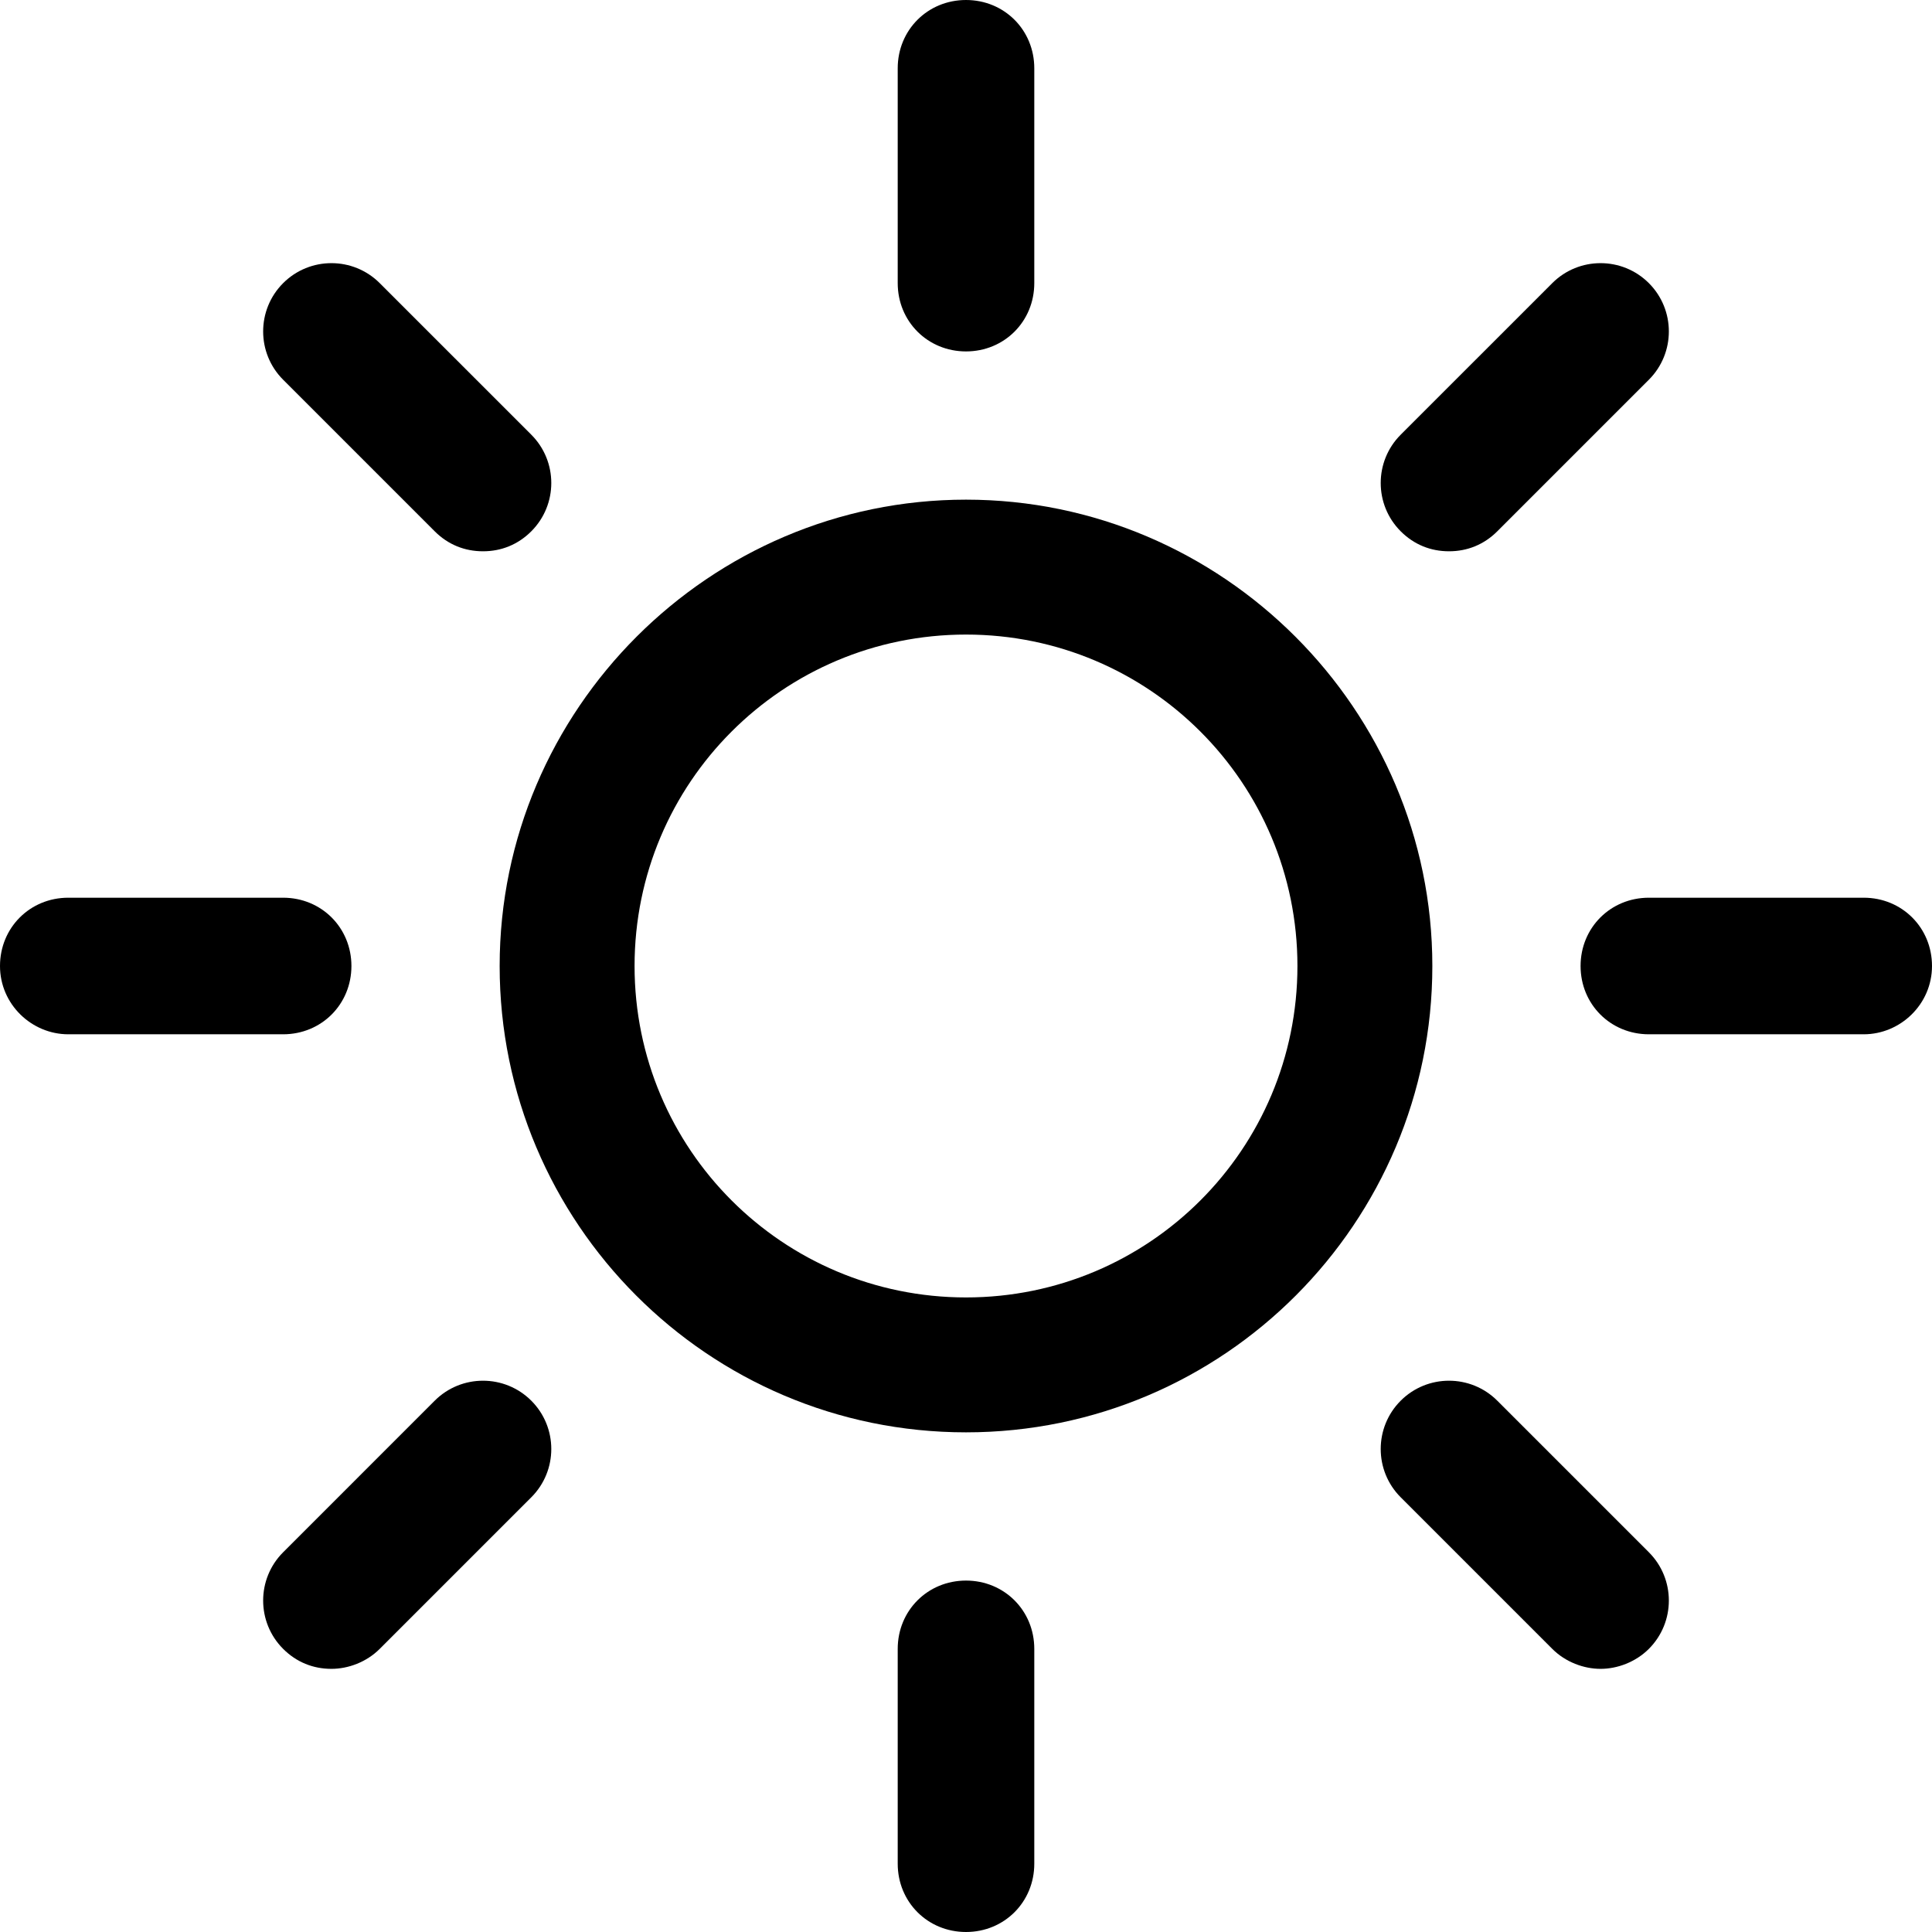
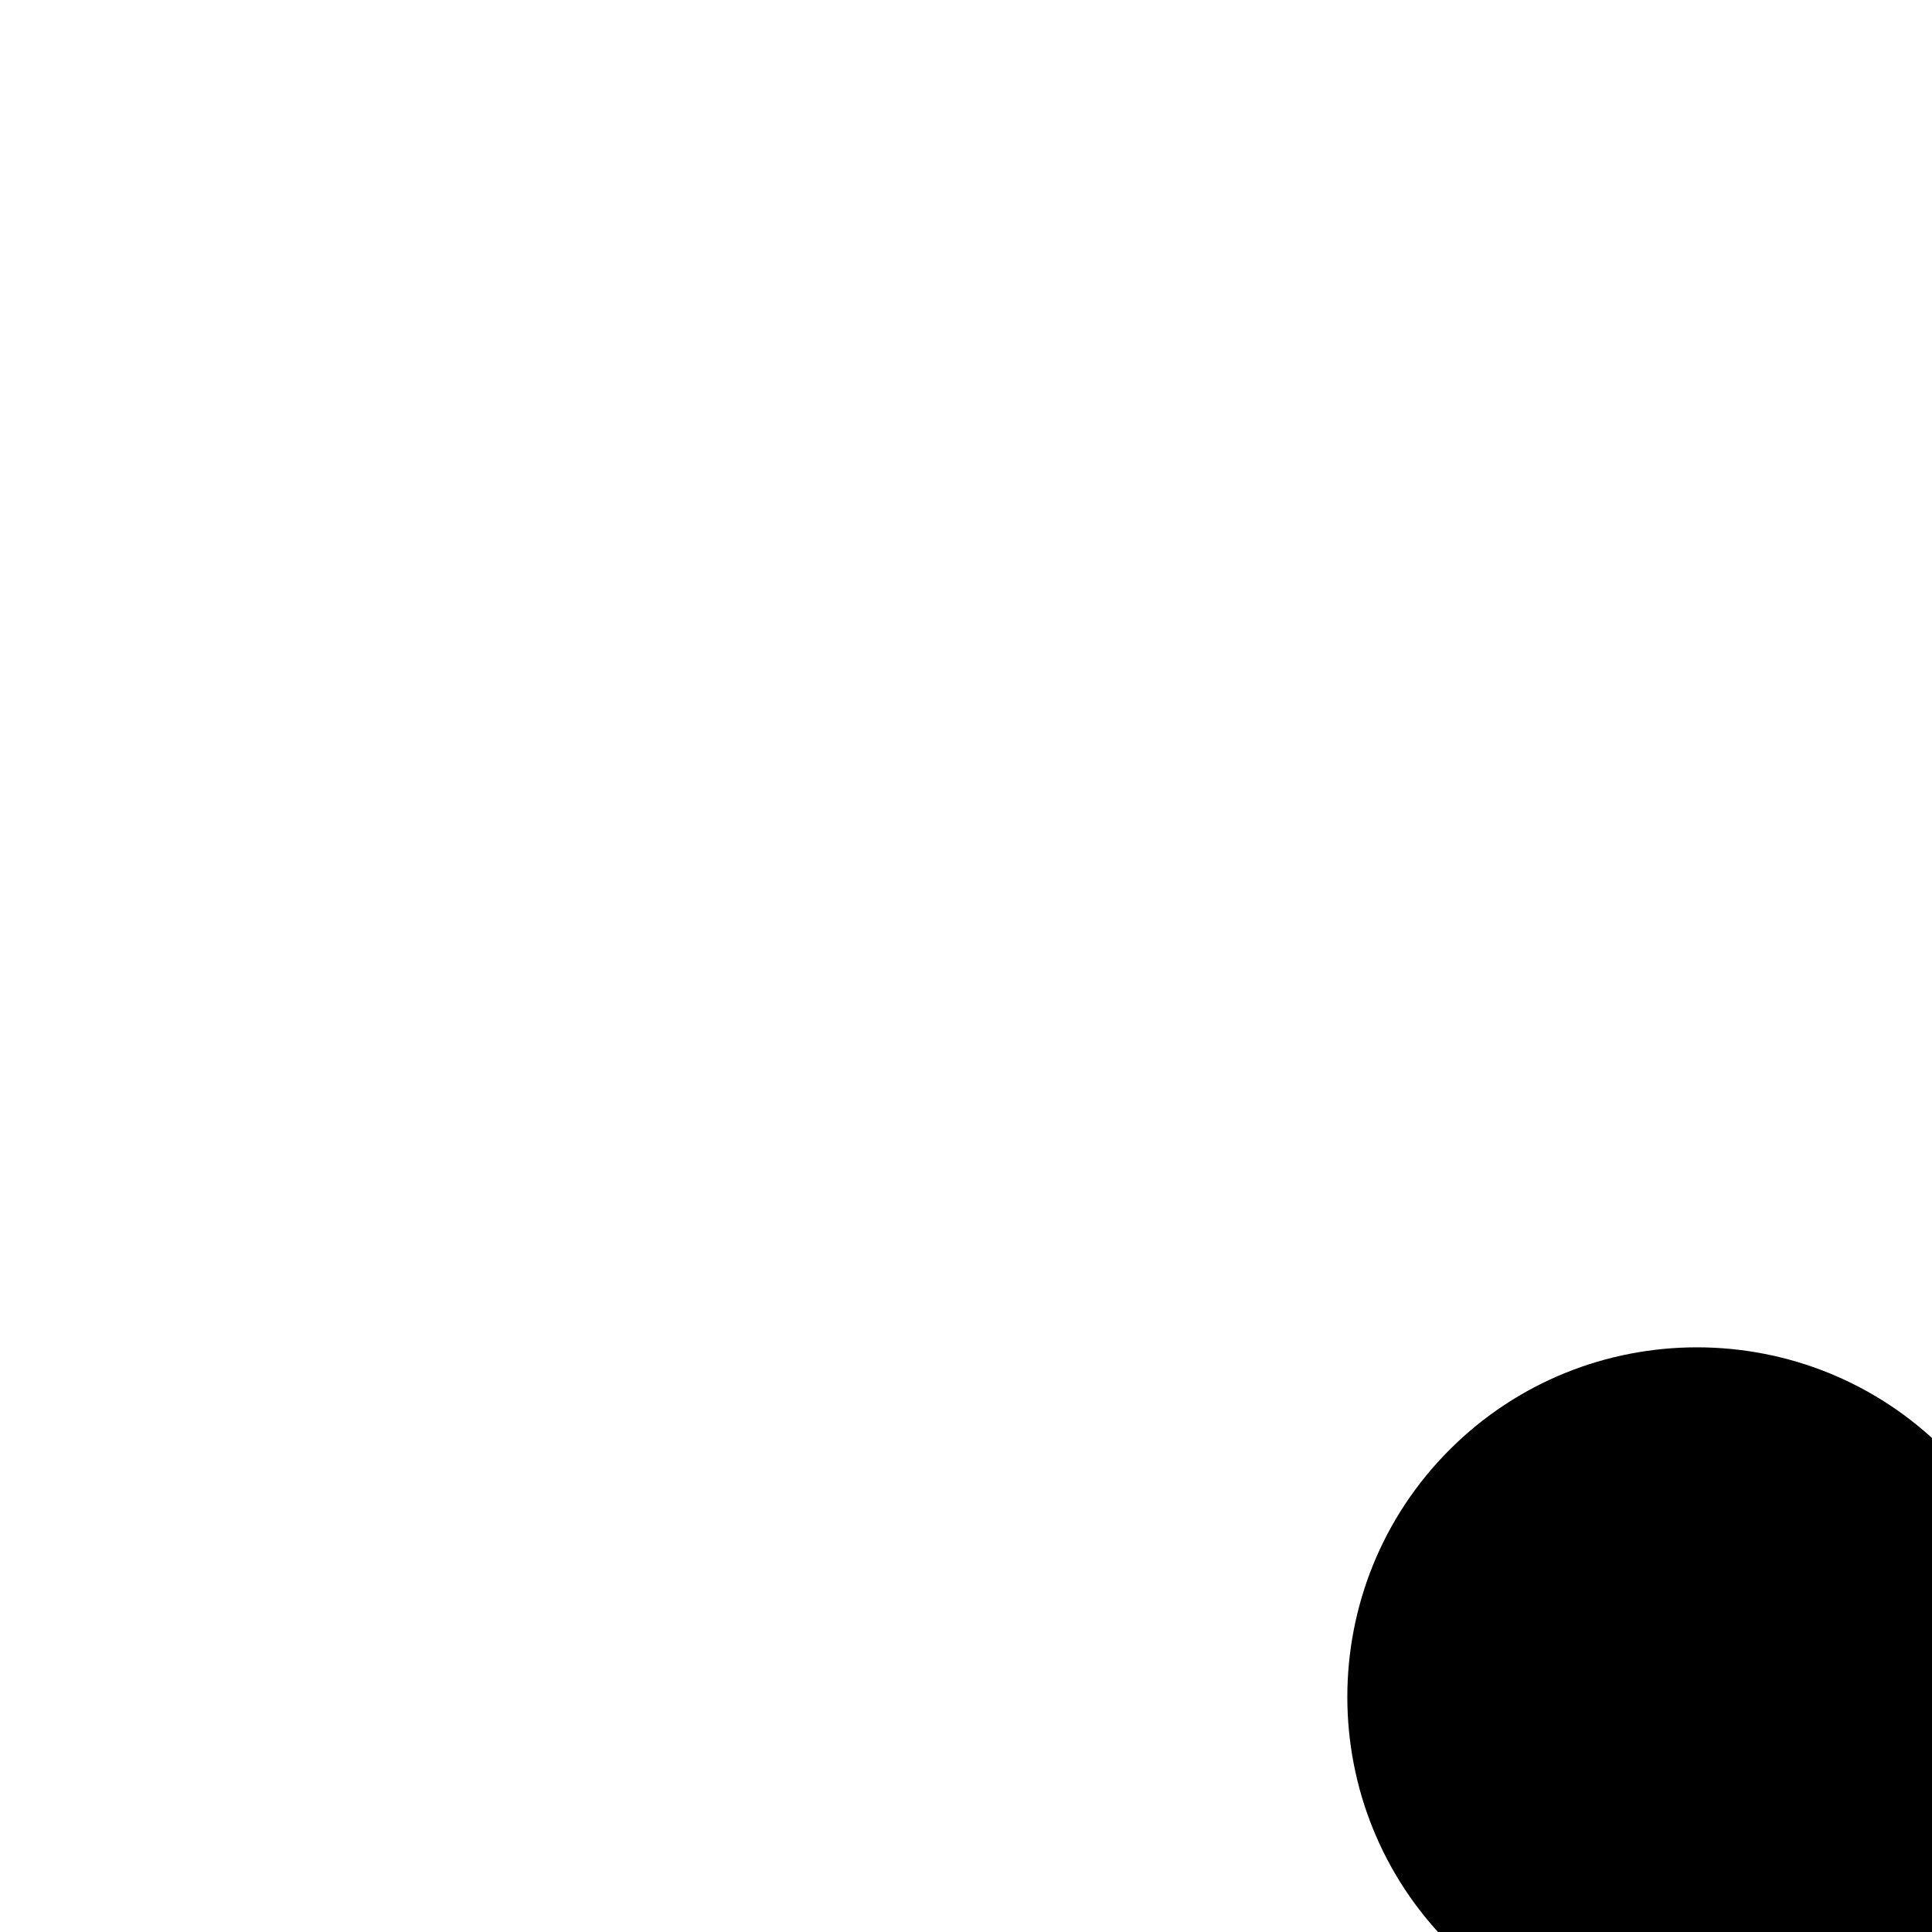
- <svg xmlns="http://www.w3.org/2000/svg" style="isolation:isolate" viewBox="0 0 512 512" width="512" height="512">
+ <svg xmlns="http://www.w3.org/2000/svg" style="isolation:isolate" width="100px" height="100px" viewBox="0 0 100 100">
  <g id="null">
    <path d=" M 256 379.586 C 324.414 379.586 379.586 323.972 379.586 256 C 379.586 188.028 323.972 132.414 256 132.414 C 188.028 132.414 132.414 188.028 132.414 256 C 132.414 323.972 187.586 379.586 256 379.586 Z  M 256 168.166 C 304.552 168.166 343.834 207.448 343.834 256 C 343.834 304.552 304.552 343.834 256 343.834 C 207.448 343.834 168.166 304.552 168.166 256 C 168.166 207.448 207.448 168.166 256 168.166 Z " fill="rgb(0,0,0)" />
    <path d=" M 274.097 75.034 L 274.097 18.097 C 274.097 7.945 266.152 0 256 0 C 245.848 0 237.903 7.945 237.903 18.097 L 237.903 75.034 C 237.903 85.186 245.848 93.131 256 93.131 C 266.152 93.131 274.097 85.186 274.097 75.034 Z " fill="rgb(0,0,0)" />
    <path d=" M 237.903 436.966 L 237.903 493.903 C 237.903 504.055 245.848 512 256 512 C 266.152 512 274.097 504.055 274.097 493.903 L 274.097 436.966 C 274.097 426.814 266.152 418.869 256 418.869 C 245.848 418.869 237.903 426.814 237.903 436.966 Z " fill="rgb(0,0,0)" />
    <path d=" M 396.8 140.8 L 436.966 100.634 C 444.028 93.572 444.028 82.097 436.966 75.034 C 429.903 67.972 418.428 67.972 411.366 75.034 L 371.2 115.2 C 364.138 122.262 364.138 133.738 371.2 140.8 C 374.731 144.331 379.145 146.097 384 146.097 C 388.855 146.097 393.269 144.331 396.8 140.8 L 396.8 140.8 Z " fill="rgb(0,0,0)" />
    <path d=" M 75.034 436.966 C 78.566 440.497 82.979 442.262 87.834 442.262 C 92.248 442.262 97.103 440.497 100.634 436.966 L 140.8 396.8 C 147.862 389.738 147.862 378.262 140.8 371.2 C 133.738 364.138 122.262 364.138 115.2 371.2 L 75.034 411.366 C 67.972 418.428 67.972 429.903 75.034 436.966 Z " fill="rgb(0,0,0)" />
    <path d=" M 512 256 C 512 245.848 504.055 237.903 493.903 237.903 L 436.966 237.903 C 426.814 237.903 418.869 245.848 418.869 256 C 418.869 266.152 426.814 274.097 436.966 274.097 L 493.903 274.097 C 503.614 274.097 512 266.152 512 256 Z " fill="rgb(0,0,0)" />
    <path d=" M 18.097 274.097 L 75.034 274.097 C 85.186 274.097 93.131 266.152 93.131 256 C 93.131 245.848 85.186 237.903 75.034 237.903 L 18.097 237.903 C 7.945 237.903 0 245.848 0 256 C 0 266.152 8.386 274.097 18.097 274.097 Z " fill="rgb(0,0,0)" />
    <path d=" M 424.166 442.262 C 428.579 442.262 433.434 440.497 436.966 436.966 C 444.028 429.903 444.028 418.428 436.966 411.366 L 396.8 371.2 C 389.738 364.138 378.262 364.138 371.2 371.2 C 364.138 378.262 364.138 389.738 371.2 396.8 L 411.366 436.966 C 414.897 440.497 419.752 442.262 424.166 442.262 L 424.166 442.262 Z " fill="rgb(0,0,0)" />
    <path d=" M 140.8 140.8 C 147.862 133.738 147.862 122.262 140.8 115.2 L 100.634 75.034 C 93.572 67.972 82.097 67.972 75.034 75.034 C 67.972 82.097 67.972 93.572 75.034 100.634 L 115.2 140.8 C 118.731 144.331 123.145 146.097 128 146.097 C 132.855 146.097 137.269 144.331 140.8 140.8 Z " fill="rgb(0,0,0)" />
  </g>
</svg>
